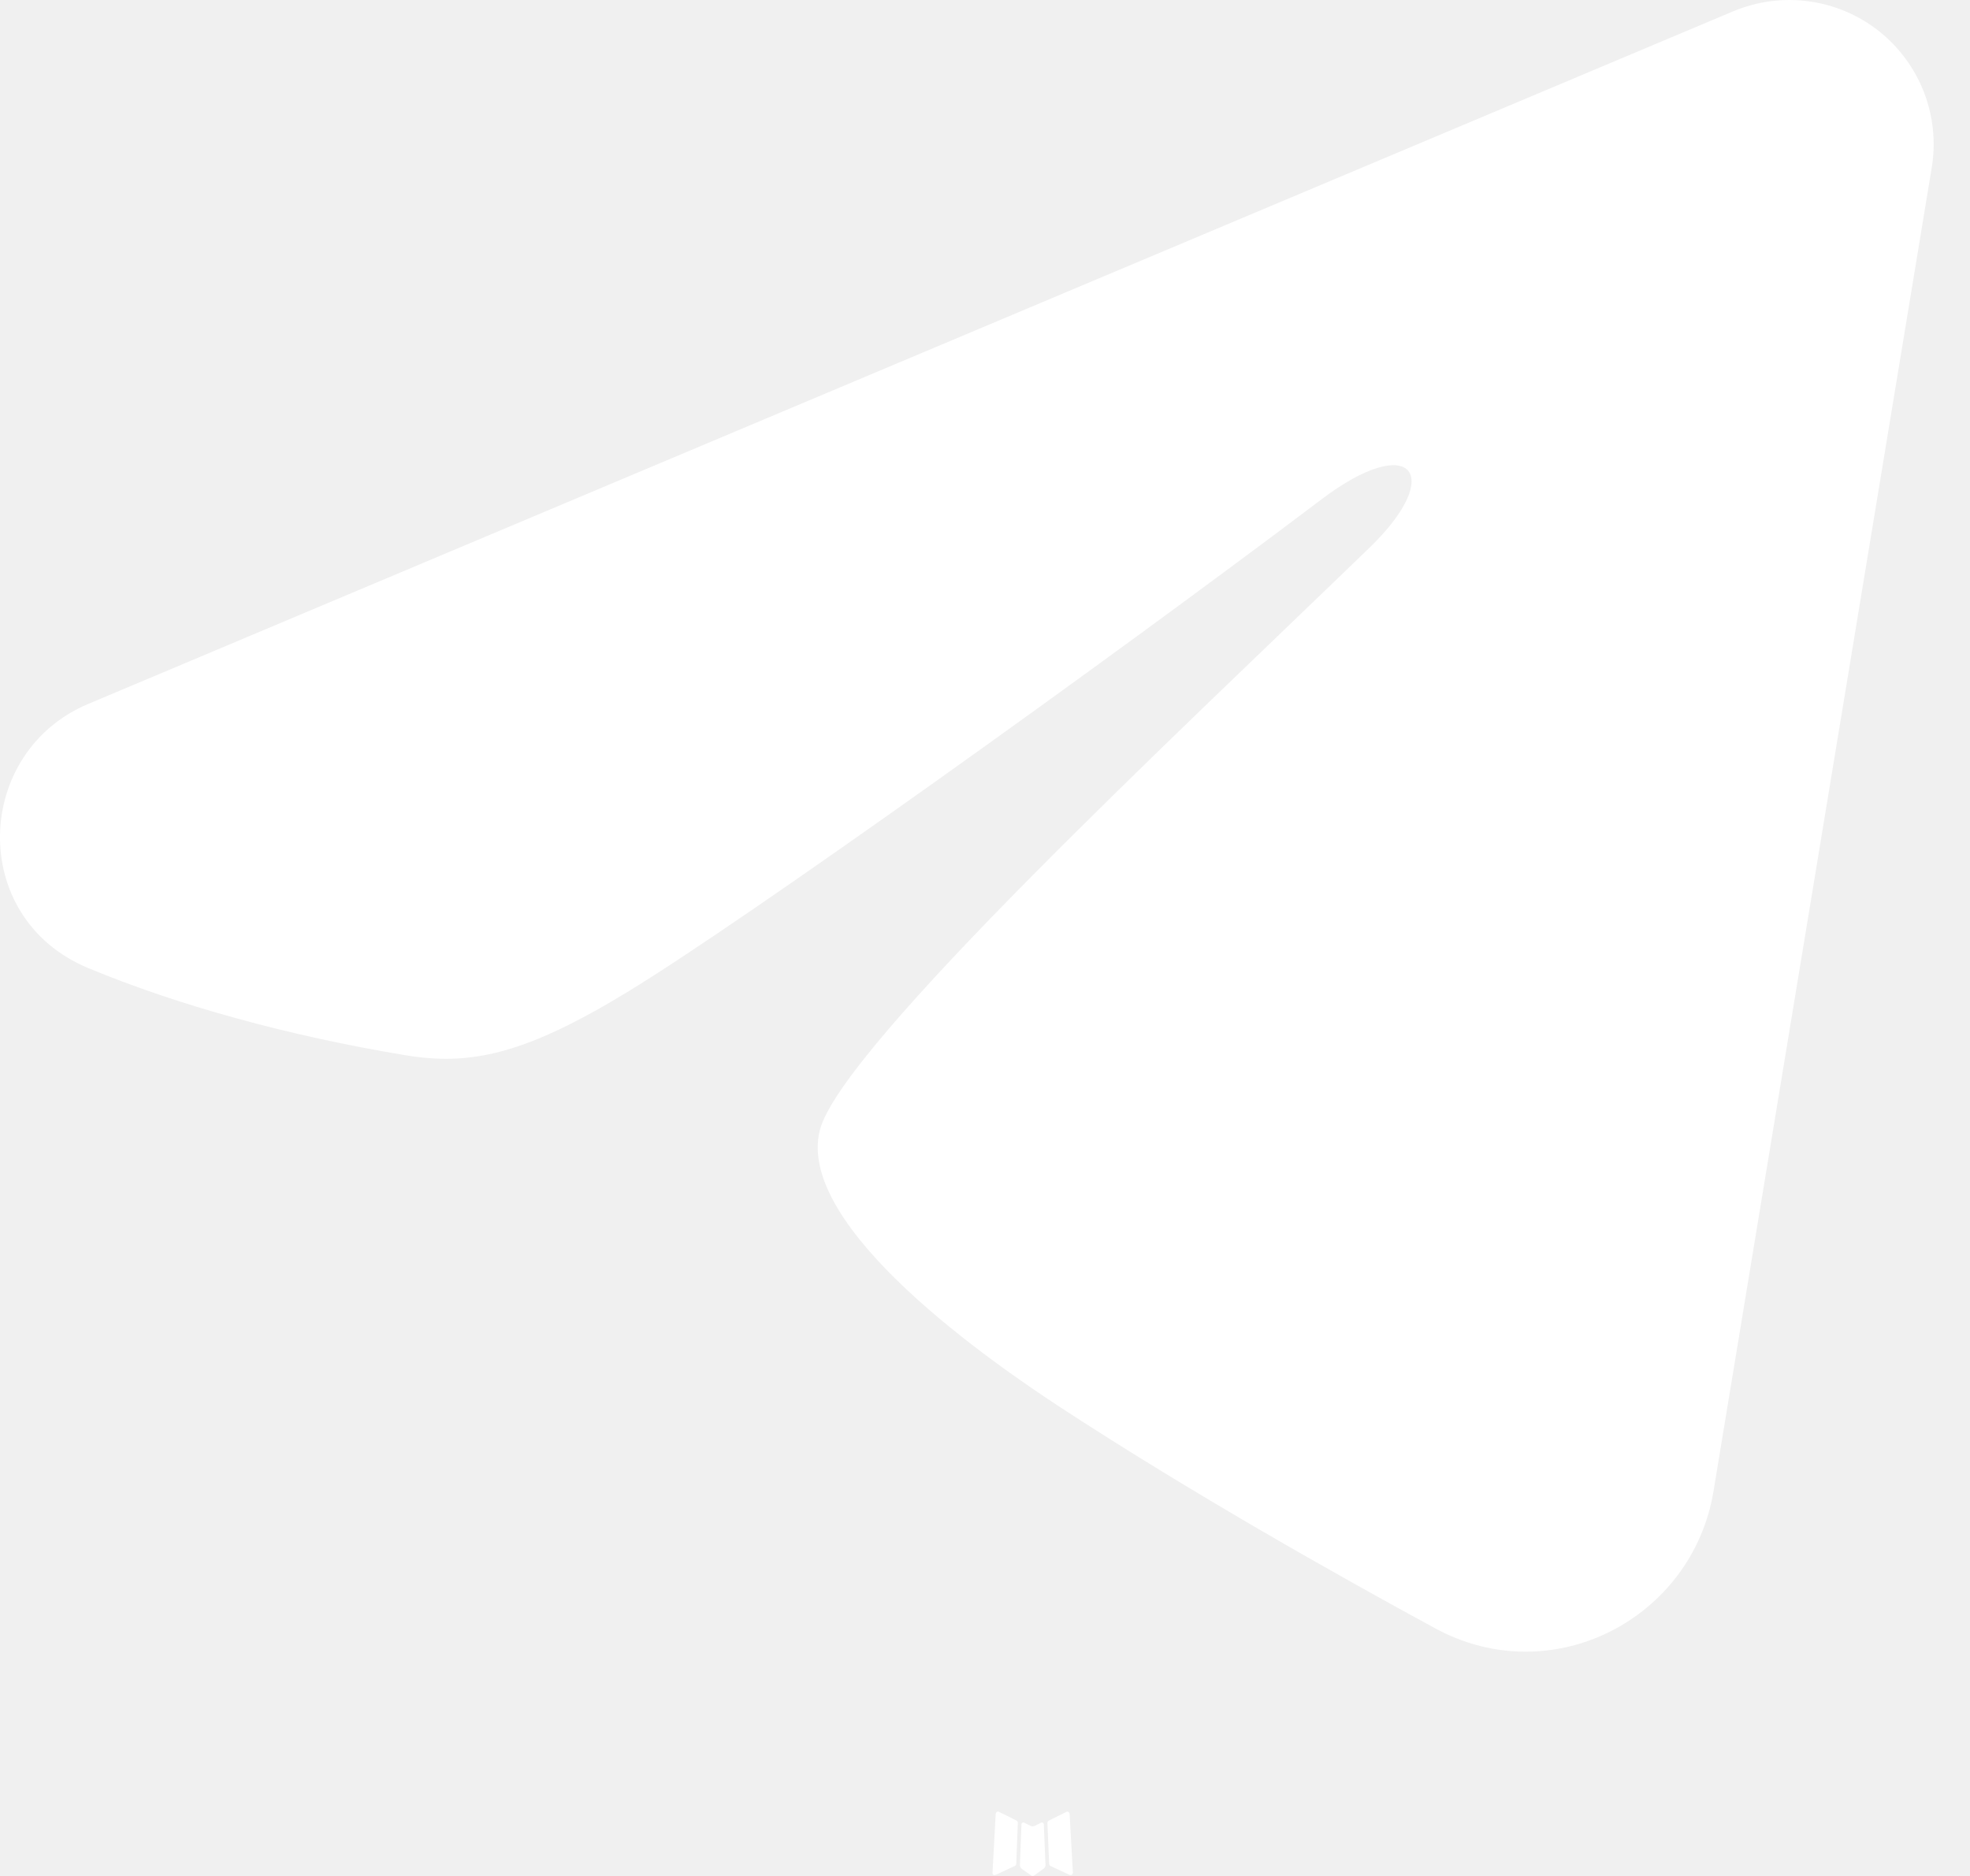
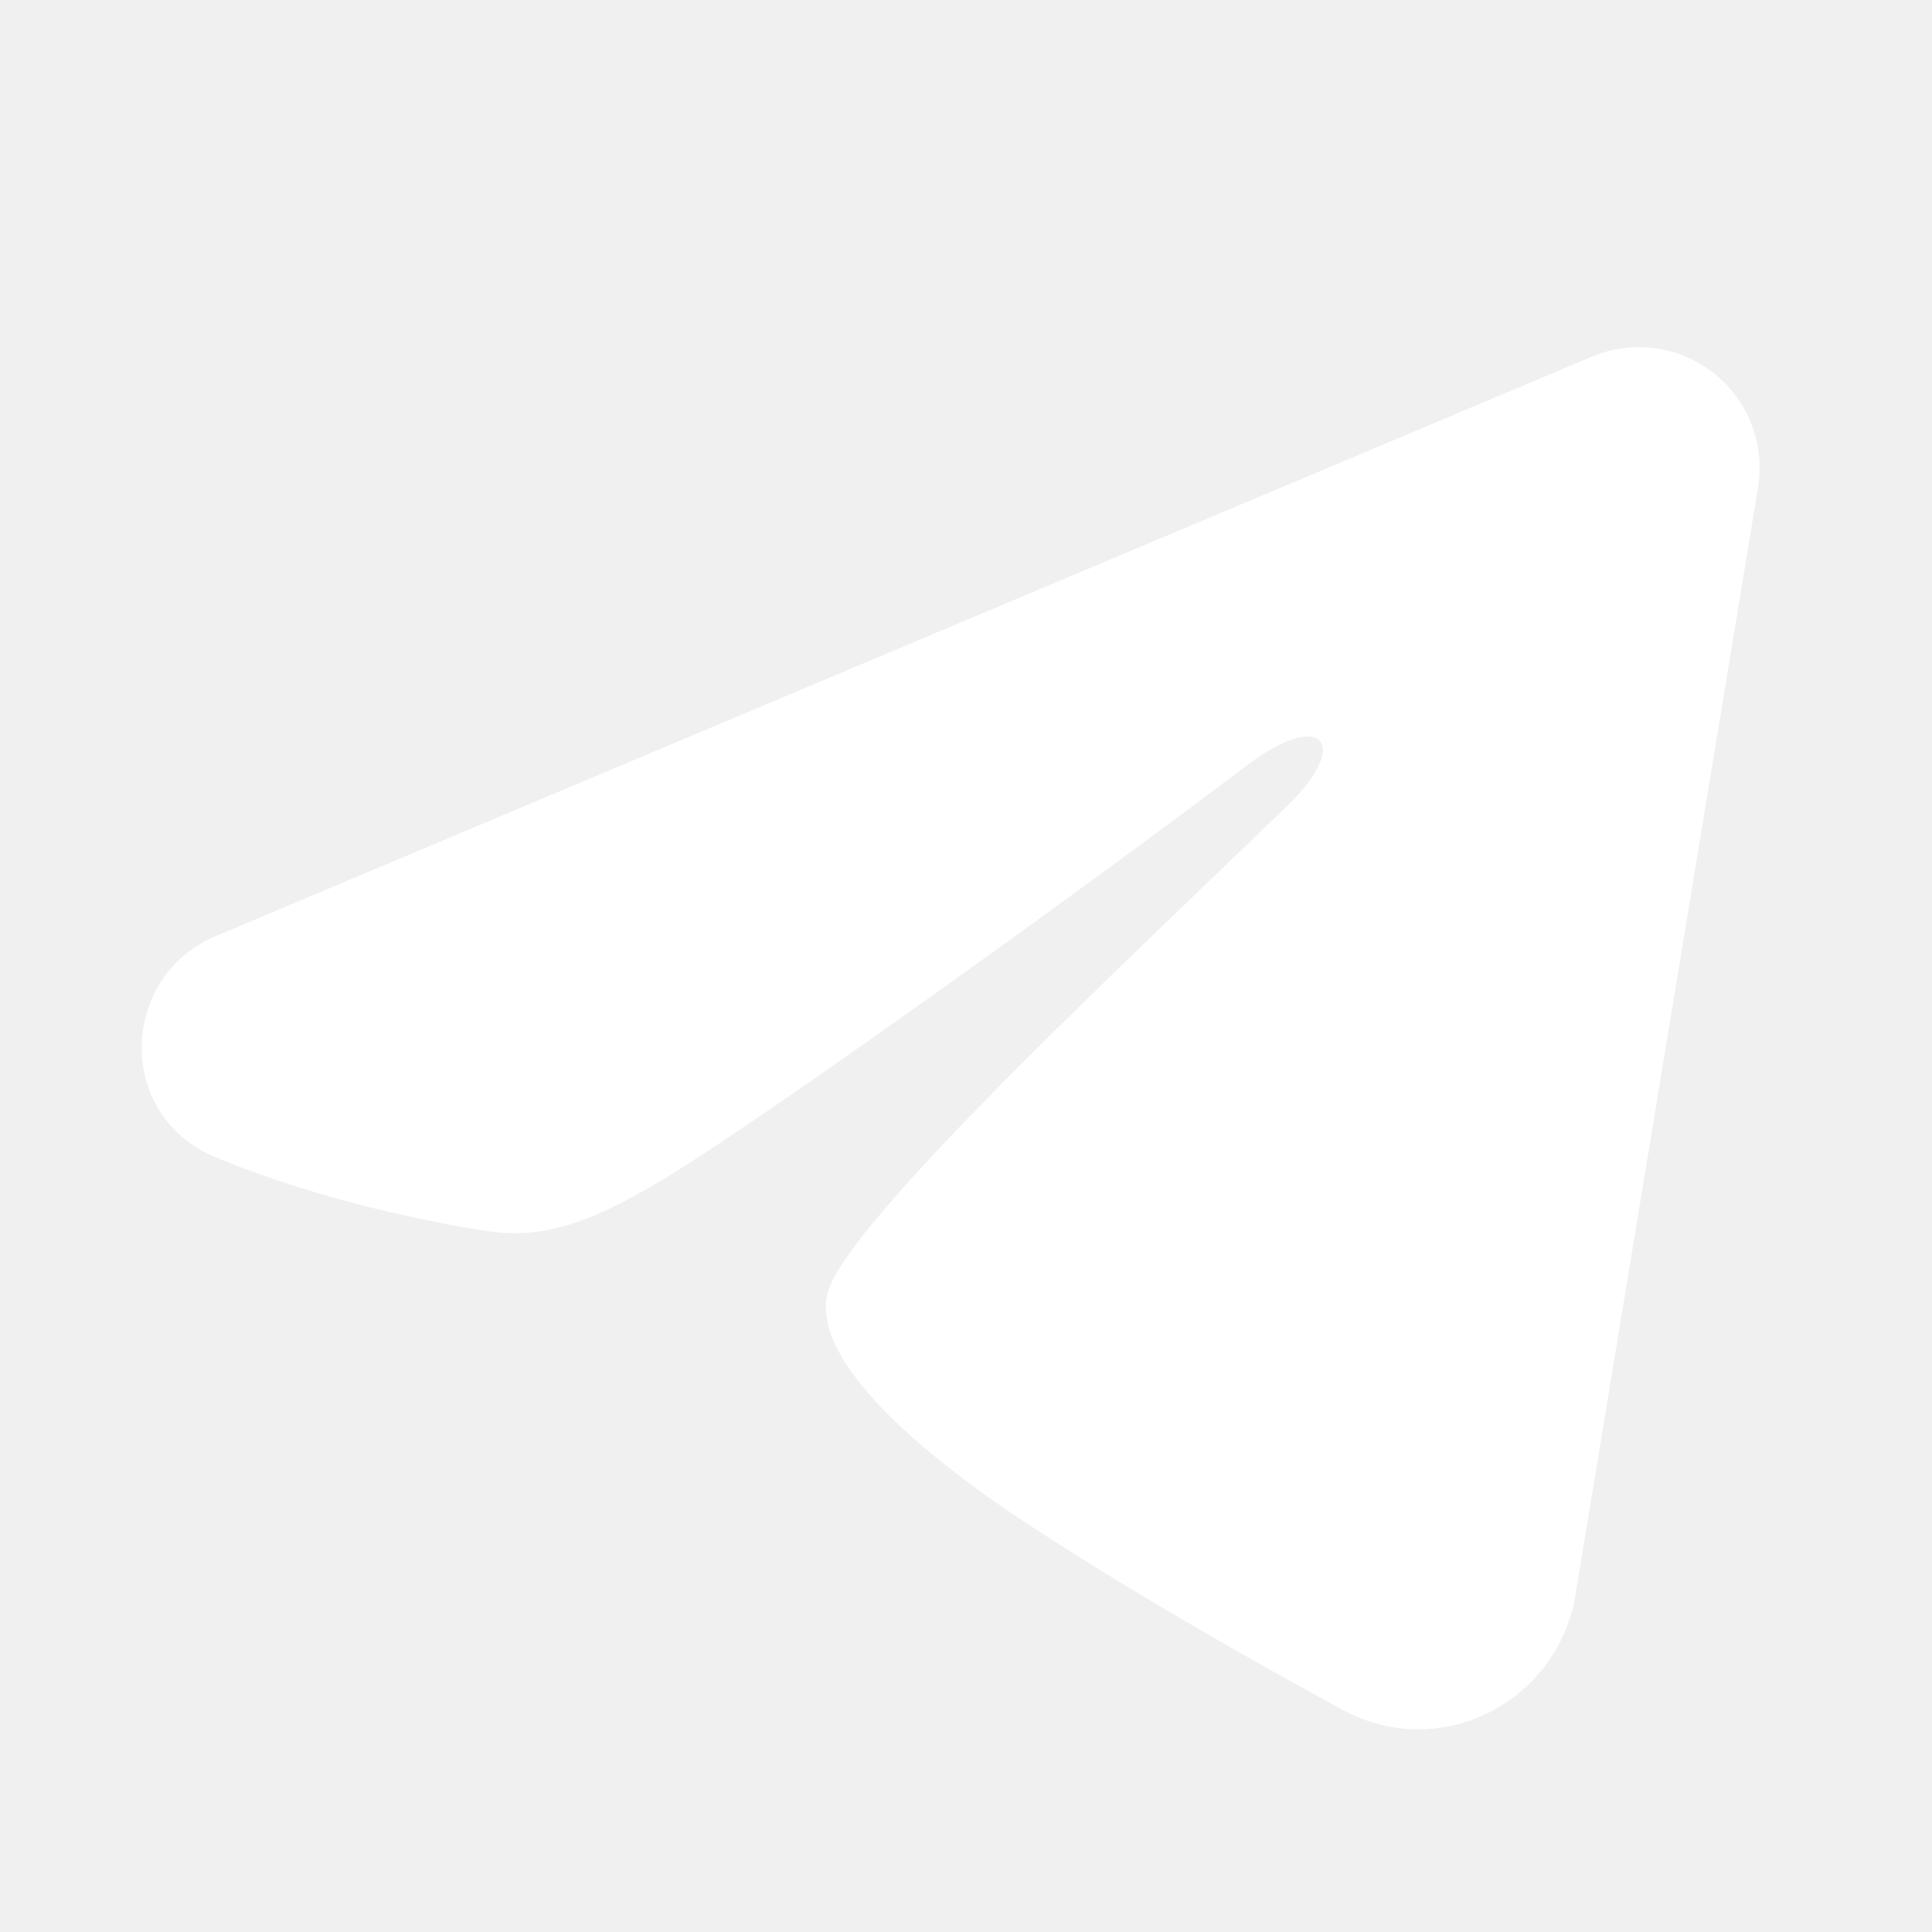
- <svg xmlns="http://www.w3.org/2000/svg" width="21" height="20" viewBox="0 0 21 20" fill="none">
-   <path fill-rule="evenodd" clip-rule="evenodd" d="M11.11 19.43L11.098 19.432L11.026 19.468L11.005 19.472L10.991 19.468L10.918 19.432C10.907 19.428 10.899 19.43 10.893 19.437L10.889 19.447L10.872 19.886L10.877 19.907L10.887 19.92L10.994 19.996L11.009 20L11.022 19.996L11.128 19.92L11.141 19.904L11.145 19.886L11.127 19.448C11.124 19.437 11.119 19.431 11.11 19.43ZM11.382 19.314L11.368 19.316L11.178 19.411L11.168 19.422L11.165 19.433L11.184 19.874L11.189 19.886L11.197 19.893L11.403 19.989C11.416 19.992 11.426 19.989 11.433 19.98L11.437 19.966L11.402 19.337C11.399 19.324 11.392 19.317 11.382 19.314ZM10.648 19.316C10.644 19.313 10.638 19.312 10.633 19.314C10.628 19.315 10.623 19.318 10.621 19.322L10.614 19.337L10.58 19.966C10.58 19.979 10.586 19.987 10.597 19.991L10.612 19.989L10.819 19.893L10.829 19.885L10.833 19.874L10.85 19.433L10.847 19.421L10.837 19.41L10.648 19.316Z" fill="white" />
-   <path fill-rule="evenodd" clip-rule="evenodd" d="M18.477 0.12C18.731 0.014 19.008 -0.023 19.281 0.014C19.553 0.051 19.811 0.16 20.027 0.33C20.243 0.501 20.409 0.726 20.509 0.982C20.608 1.238 20.637 1.517 20.592 1.788L18.266 15.897C18.041 17.258 16.547 18.038 15.299 17.36C14.255 16.793 12.705 15.919 11.31 15.008C10.612 14.551 8.476 13.09 8.739 12.05C8.964 11.161 12.554 7.819 14.605 5.833C15.41 5.052 15.043 4.602 14.092 5.32C11.731 7.103 7.941 9.813 6.688 10.576C5.582 11.249 5.006 11.364 4.316 11.249C3.059 11.04 1.893 10.716 0.941 10.321C-0.345 9.787 -0.282 8.019 0.94 7.505L18.477 0.12Z" fill="white" />
+ <svg xmlns="http://www.w3.org/2000/svg" width="24" height="24" viewBox="0 0 24 24">
+   <g fill="none" fill-rule="evenodd">
+     <path d="m12.593 23.258l-.011.002l-.071.035l-.02.004l-.014-.004l-.071-.035q-.016-.005-.024.005l-.004.01l-.017.428l.005.02l.01.013l.104.074l.015.004l.012-.004l.104-.074l.012-.016l.004-.017l-.017-.427q-.004-.016-.017-.018m.265-.113l-.013.002l-.185.093l-.01.01l-.003.011l.018.43l.005.012l.008.007l.201.093q.019.005.029-.008l.004-.014l-.034-.614q-.005-.018-.02-.022m-.715.002a.02.02 0 0 0-.027.006l-.006.014l-.034.614q.001.018.017.024l.015-.002l.201-.093l.01-.008l.004-.011l.017-.43l-.003-.012l-.01-.01z" />
+     <path fill="#fff" d="M19.777 4.43a1.5 1.5 0 0 1 2.062 1.626l-2.268 13.757c-.22 1.327-1.676 2.088-2.893 1.427c-1.018-.553-2.53-1.405-3.89-2.294c-.68-.445-2.763-1.87-2.507-2.884c.22-.867 3.72-4.125 5.72-6.062c.785-.761.427-1.2-.5-.5c-2.302 1.738-5.998 4.381-7.22 5.125c-1.078.656-1.64.768-2.312.656c-1.226-.204-2.363-.52-3.291-.905c-1.254-.52-1.193-2.244-.001-2.746z" />
+   </g>
</svg>
